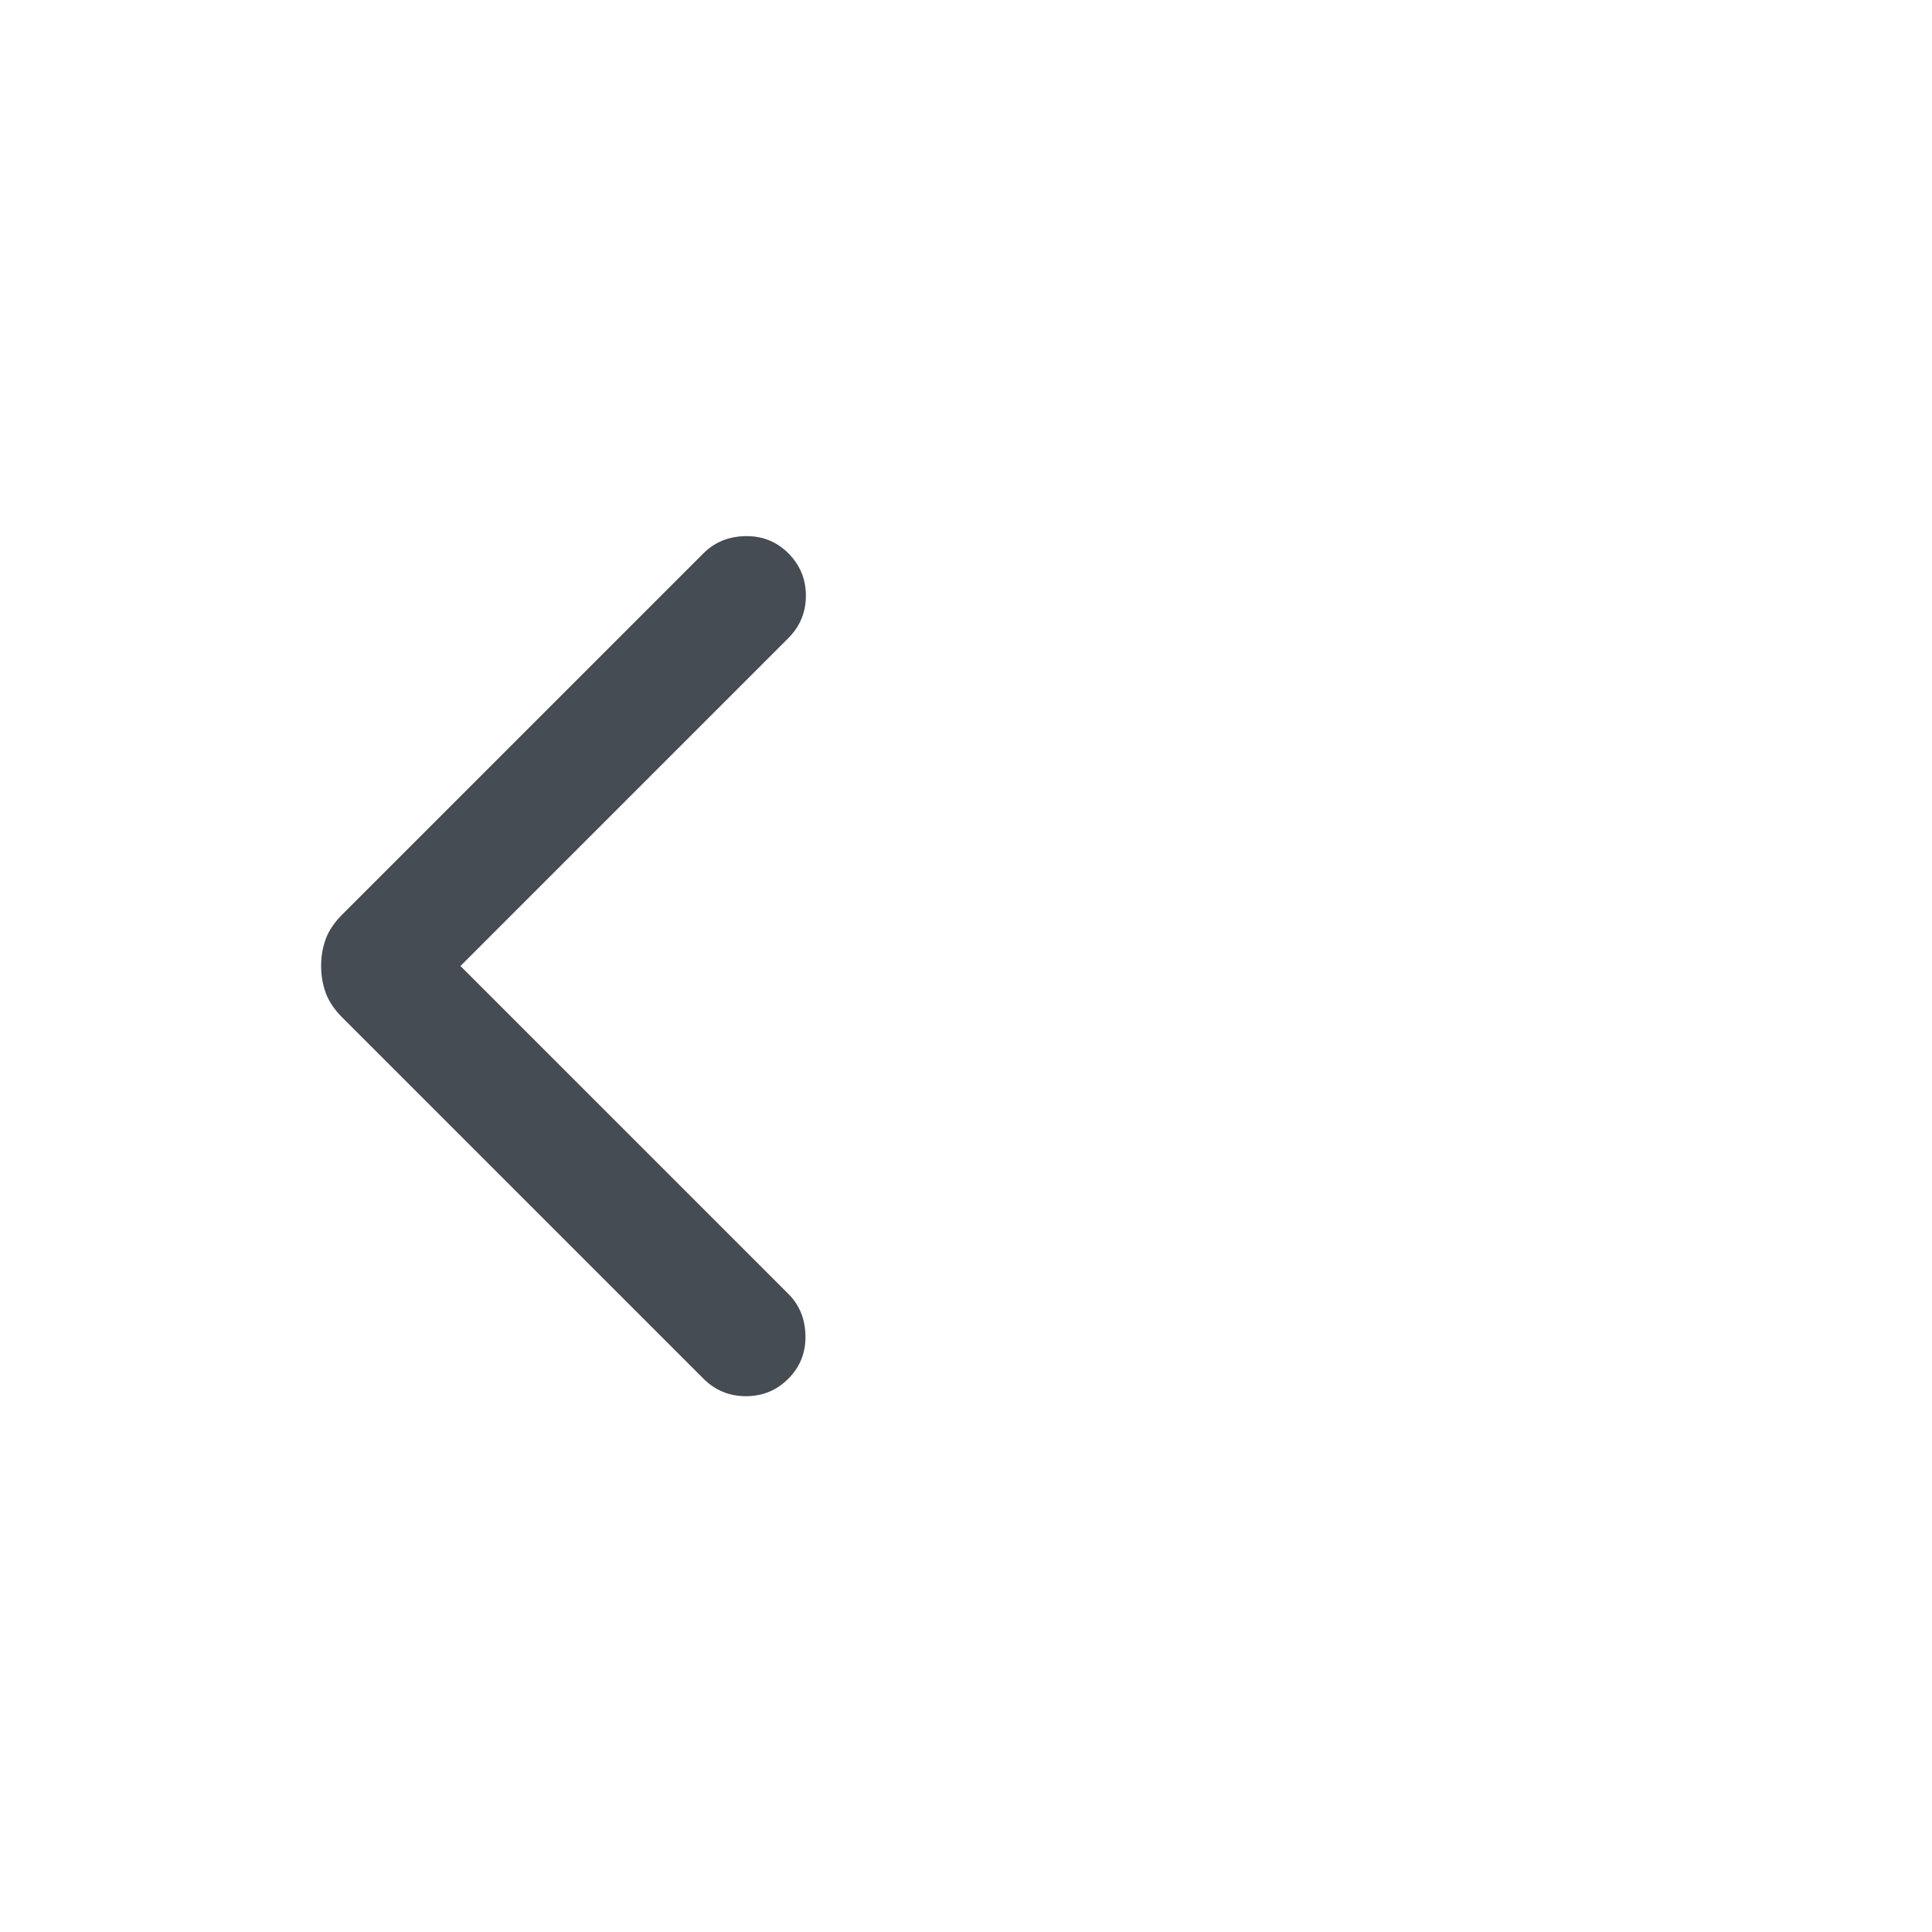
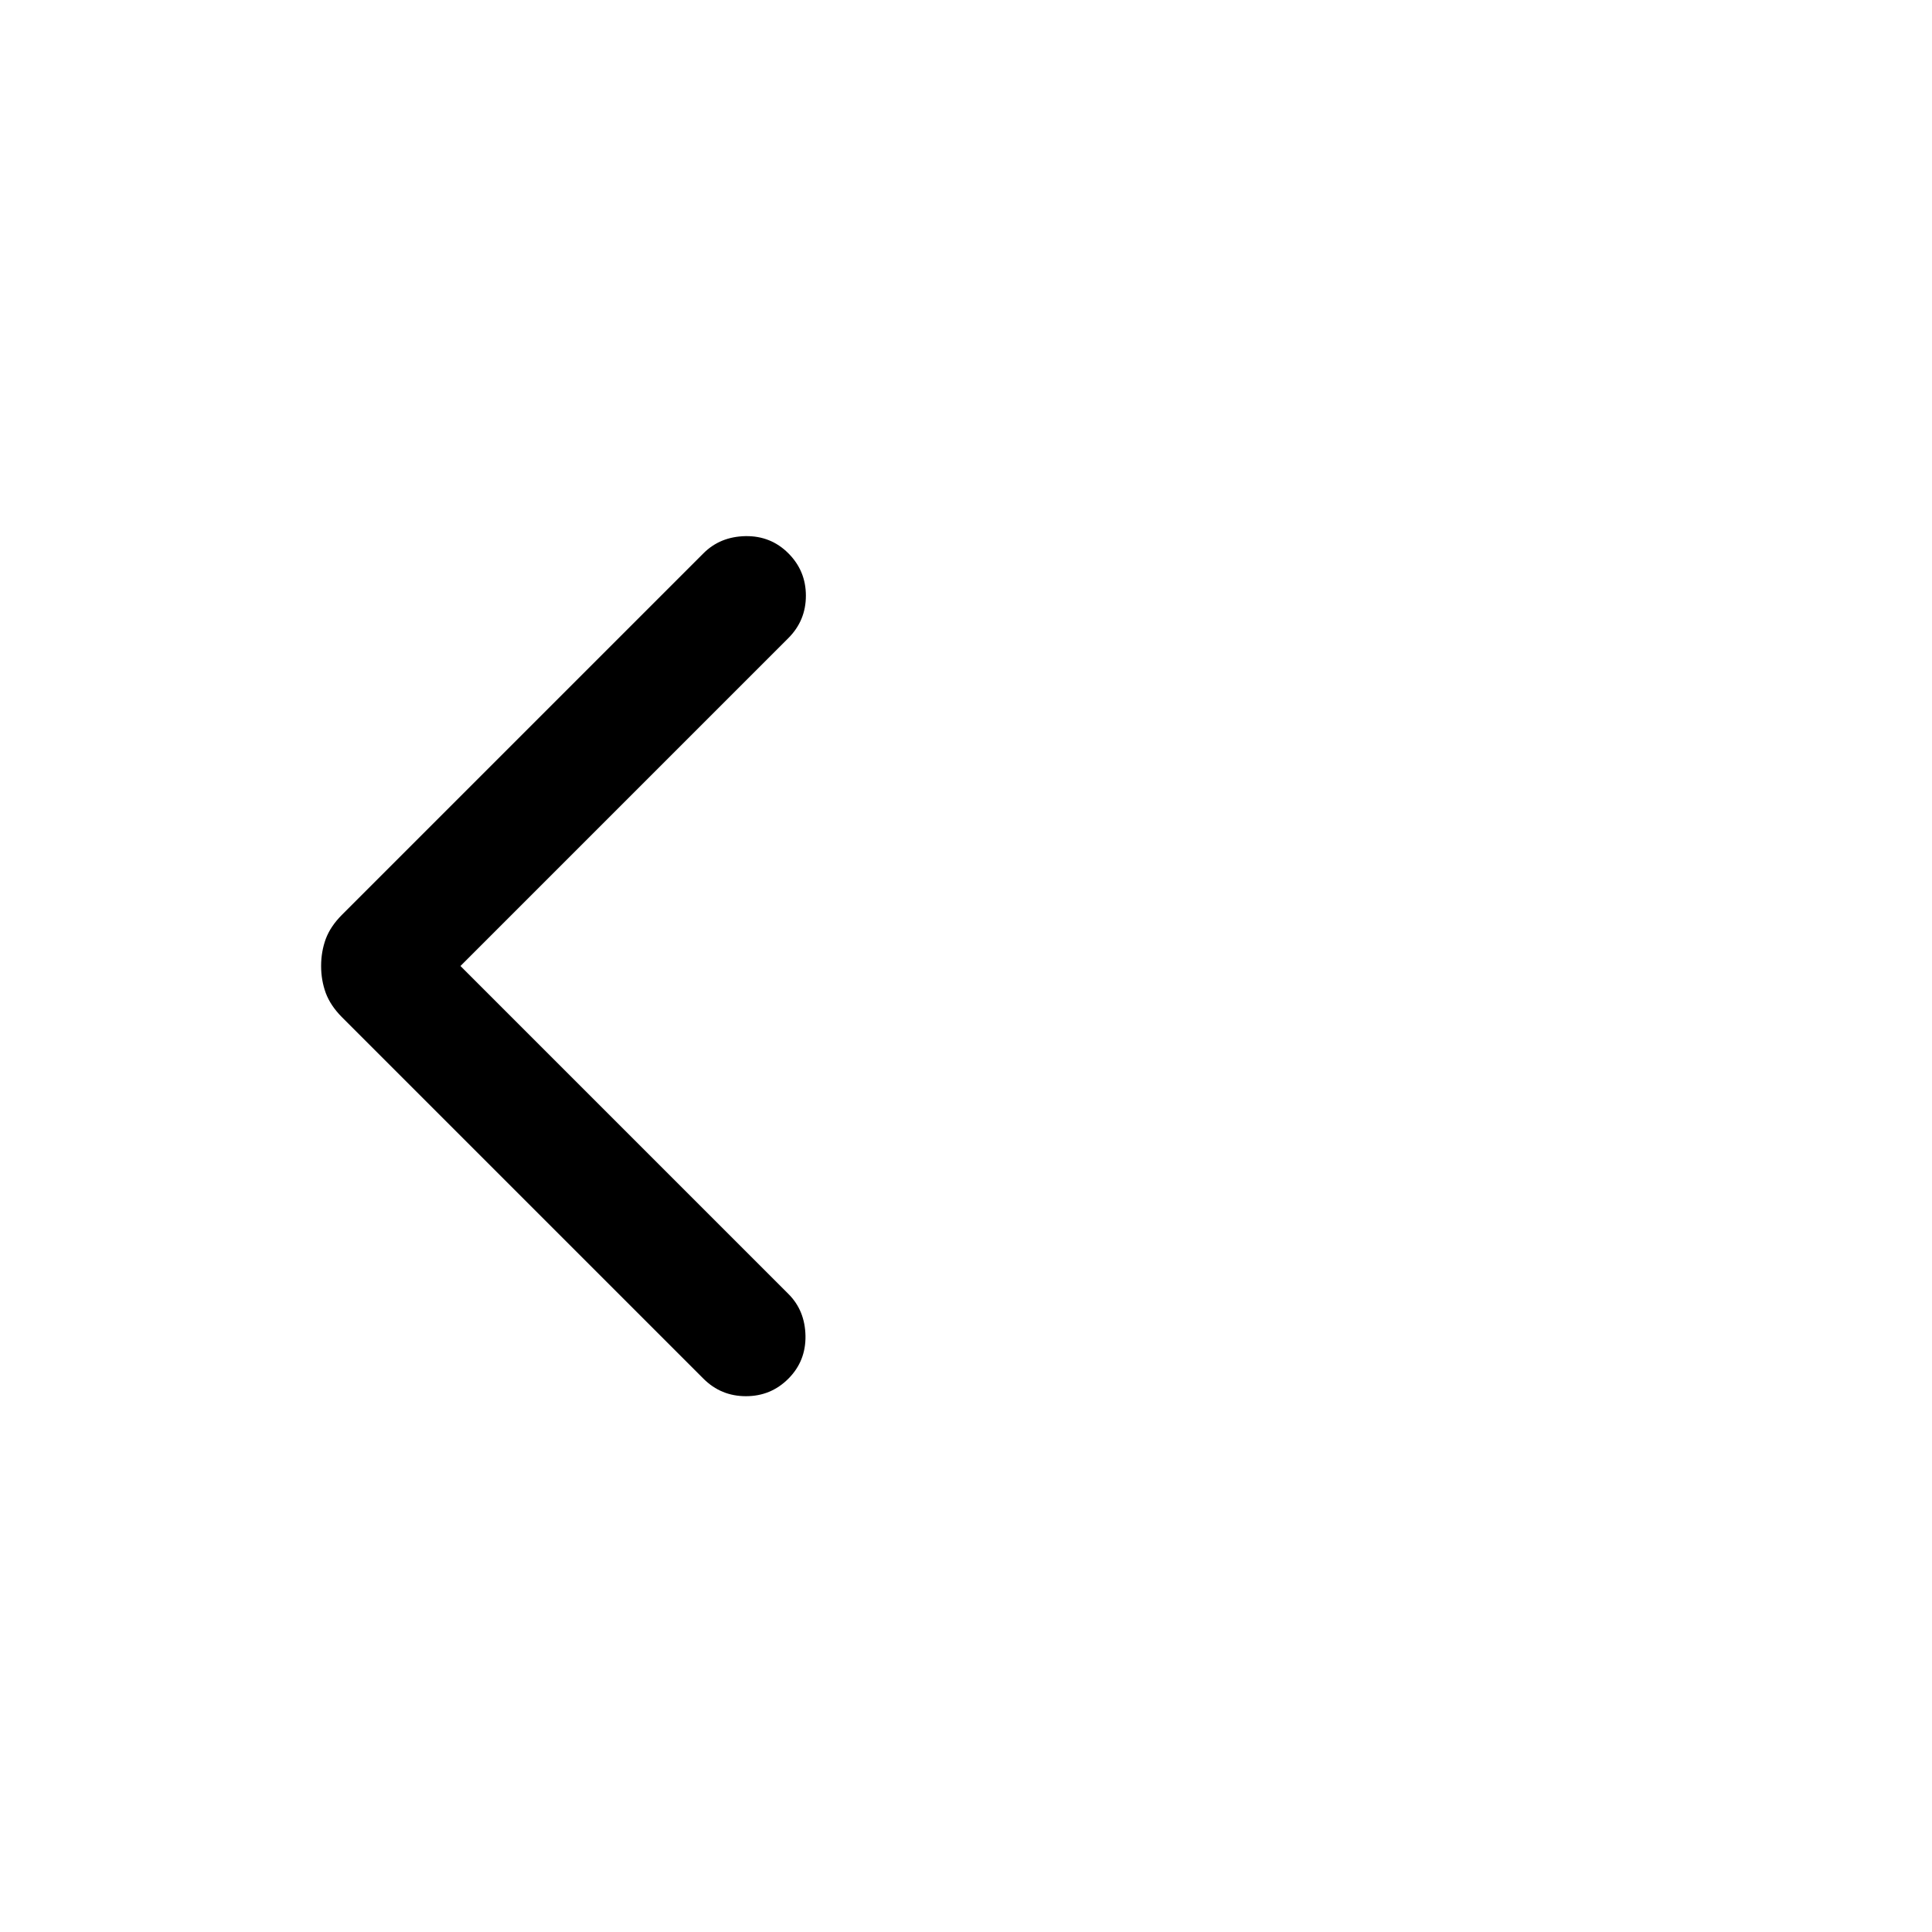
- <svg xmlns="http://www.w3.org/2000/svg" width="24" height="24" viewBox="0 0 24 24" fill="none">
+ <svg xmlns="http://www.w3.org/2000/svg" viewBox="0 0 24 24" fill="none">
  <mask id="mask0_22_328" style="mask-type:alpha" maskUnits="userSpaceOnUse" x="0" y="0" width="24" height="24">
    <rect width="24" height="24" fill="#D9D9D9" />
  </mask>
  <g mask="url(#mask0_22_328)">
-     <path d="M5.72 12L9.793 16.073C9.932 16.211 10.002 16.385 10.006 16.595C10.009 16.805 9.938 16.982 9.793 17.127C9.648 17.272 9.473 17.344 9.266 17.344C9.06 17.344 8.884 17.272 8.739 17.127L4.245 12.633C4.152 12.539 4.086 12.44 4.047 12.336C4.009 12.232 3.989 12.12 3.989 12C3.989 11.879 4.009 11.767 4.047 11.663C4.086 11.559 4.152 11.461 4.245 11.367L8.739 6.873C8.878 6.734 9.052 6.664 9.262 6.66C9.471 6.657 9.648 6.728 9.793 6.873C9.938 7.018 10.011 7.193 10.011 7.4C10.011 7.606 9.938 7.782 9.793 7.927L5.72 12Z" fill="#464C53" />
+     <path d="M5.72 12L9.793 16.073C9.932 16.211 10.002 16.385 10.006 16.595C10.009 16.805 9.938 16.982 9.793 17.127C9.648 17.272 9.473 17.344 9.266 17.344C9.06 17.344 8.884 17.272 8.739 17.127L4.245 12.633C4.152 12.539 4.086 12.44 4.047 12.336C4.009 12.232 3.989 12.12 3.989 12C3.989 11.879 4.009 11.767 4.047 11.663C4.086 11.559 4.152 11.461 4.245 11.367L8.739 6.873C8.878 6.734 9.052 6.664 9.262 6.66C9.471 6.657 9.648 6.728 9.793 6.873C9.938 7.018 10.011 7.193 10.011 7.4C10.011 7.606 9.938 7.782 9.793 7.927L5.72 12Z" fill="currentColor" />
  </g>
</svg>
